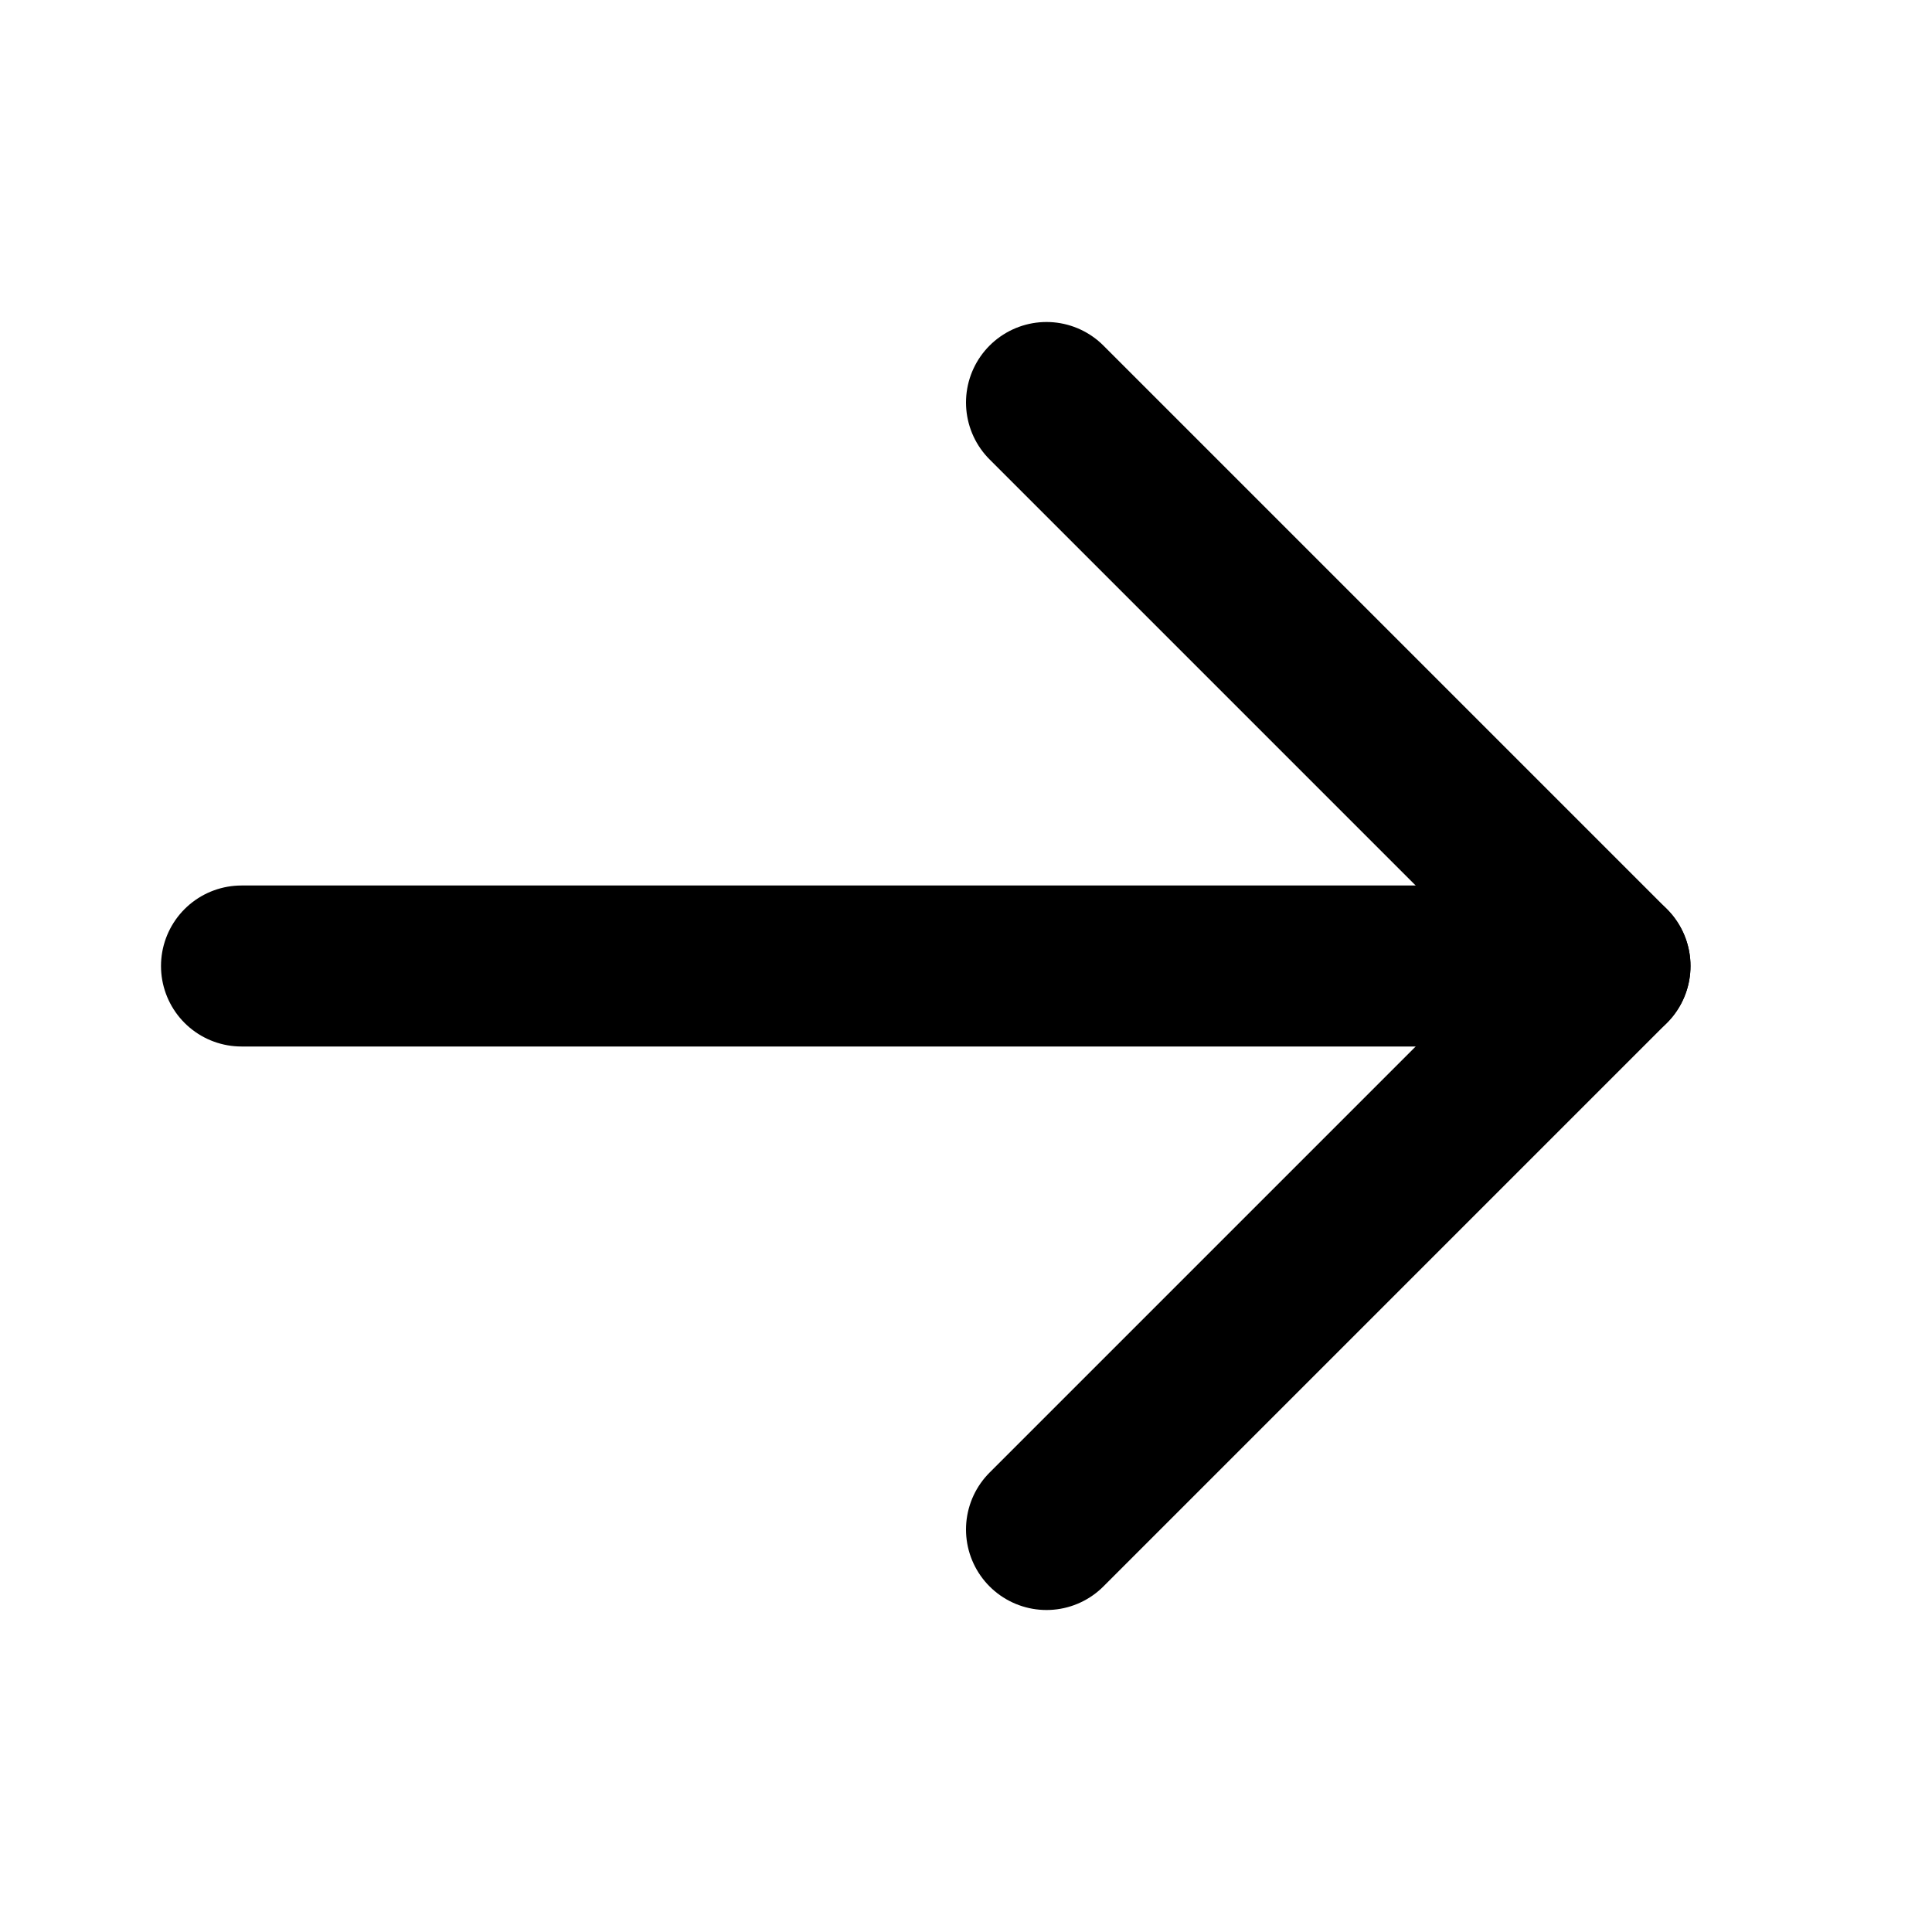
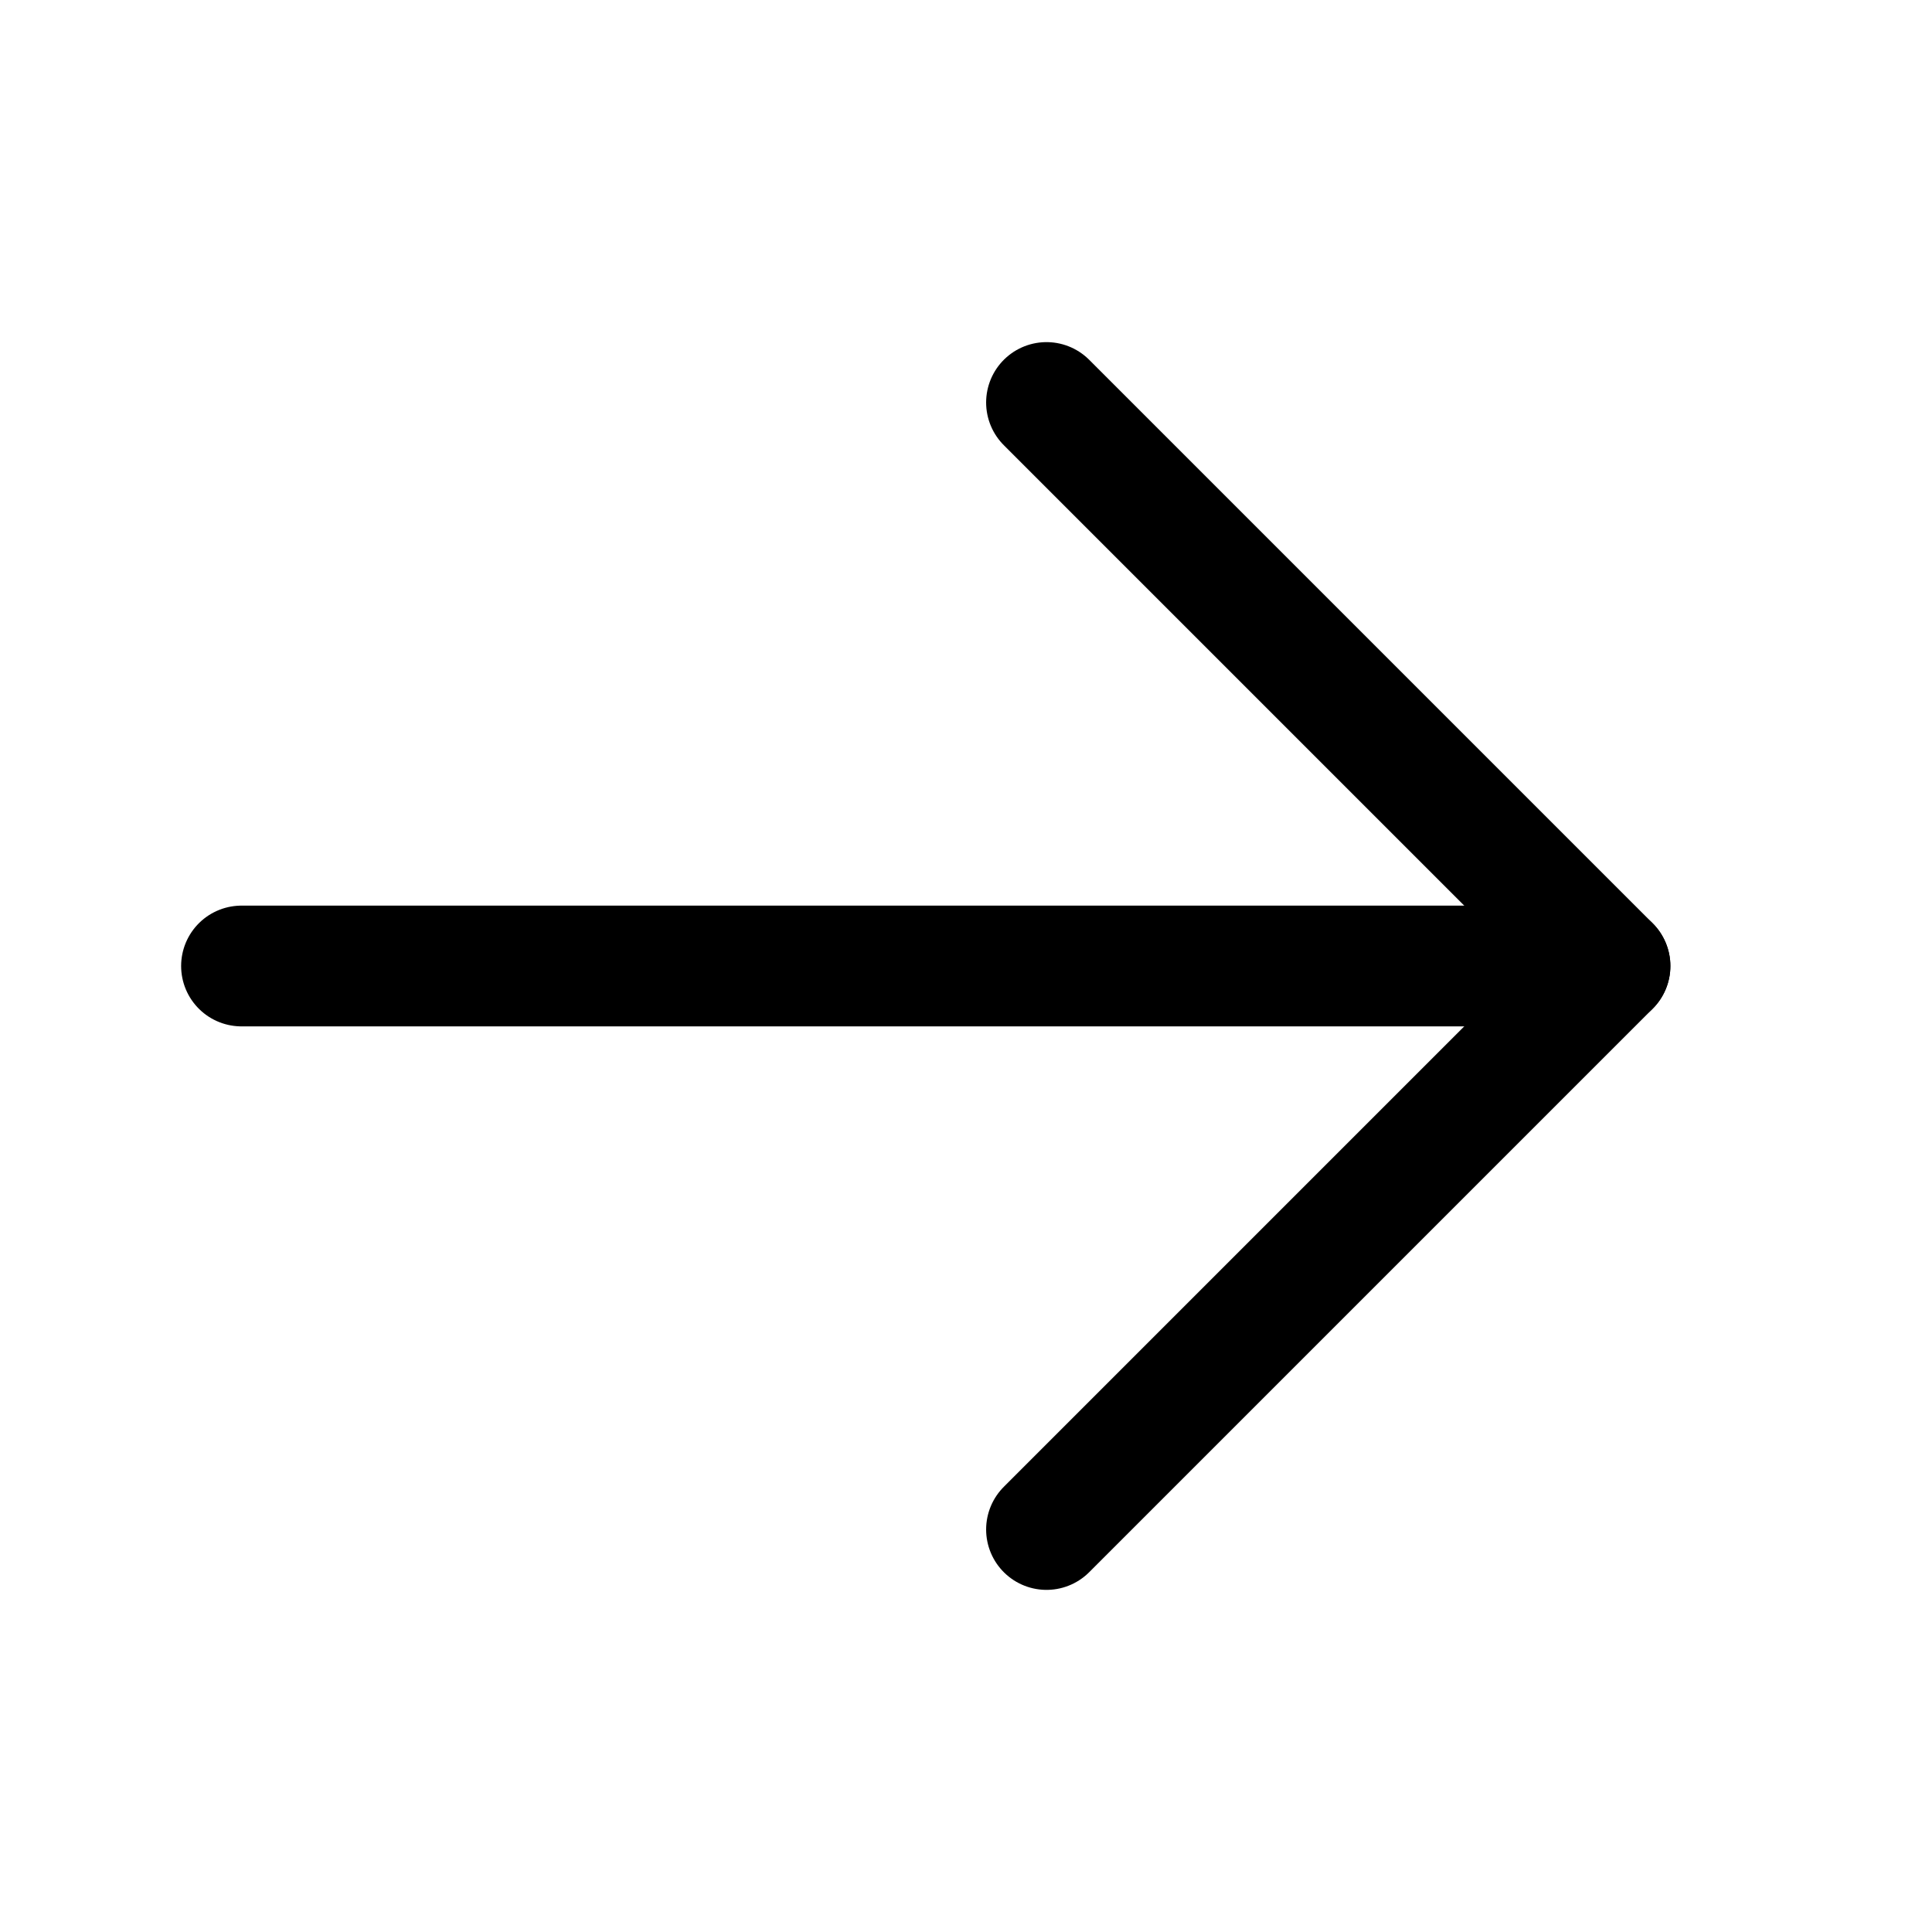
- <svg xmlns="http://www.w3.org/2000/svg" viewBox="0 0 24 24" fill="none" stroke="currentColor" stroke-width="2" stroke-linecap="round" stroke-linejoin="round">
+ <svg xmlns="http://www.w3.org/2000/svg" viewBox="0 0 24 24" fill="none" stroke="currentColor" stroke-width="1.5" stroke-linecap="round" stroke-linejoin="round">
  <line x1="3" y1="12" x2="20" y2="12" />
  <polyline points="13 5 20 12 13 19" />
</svg>
